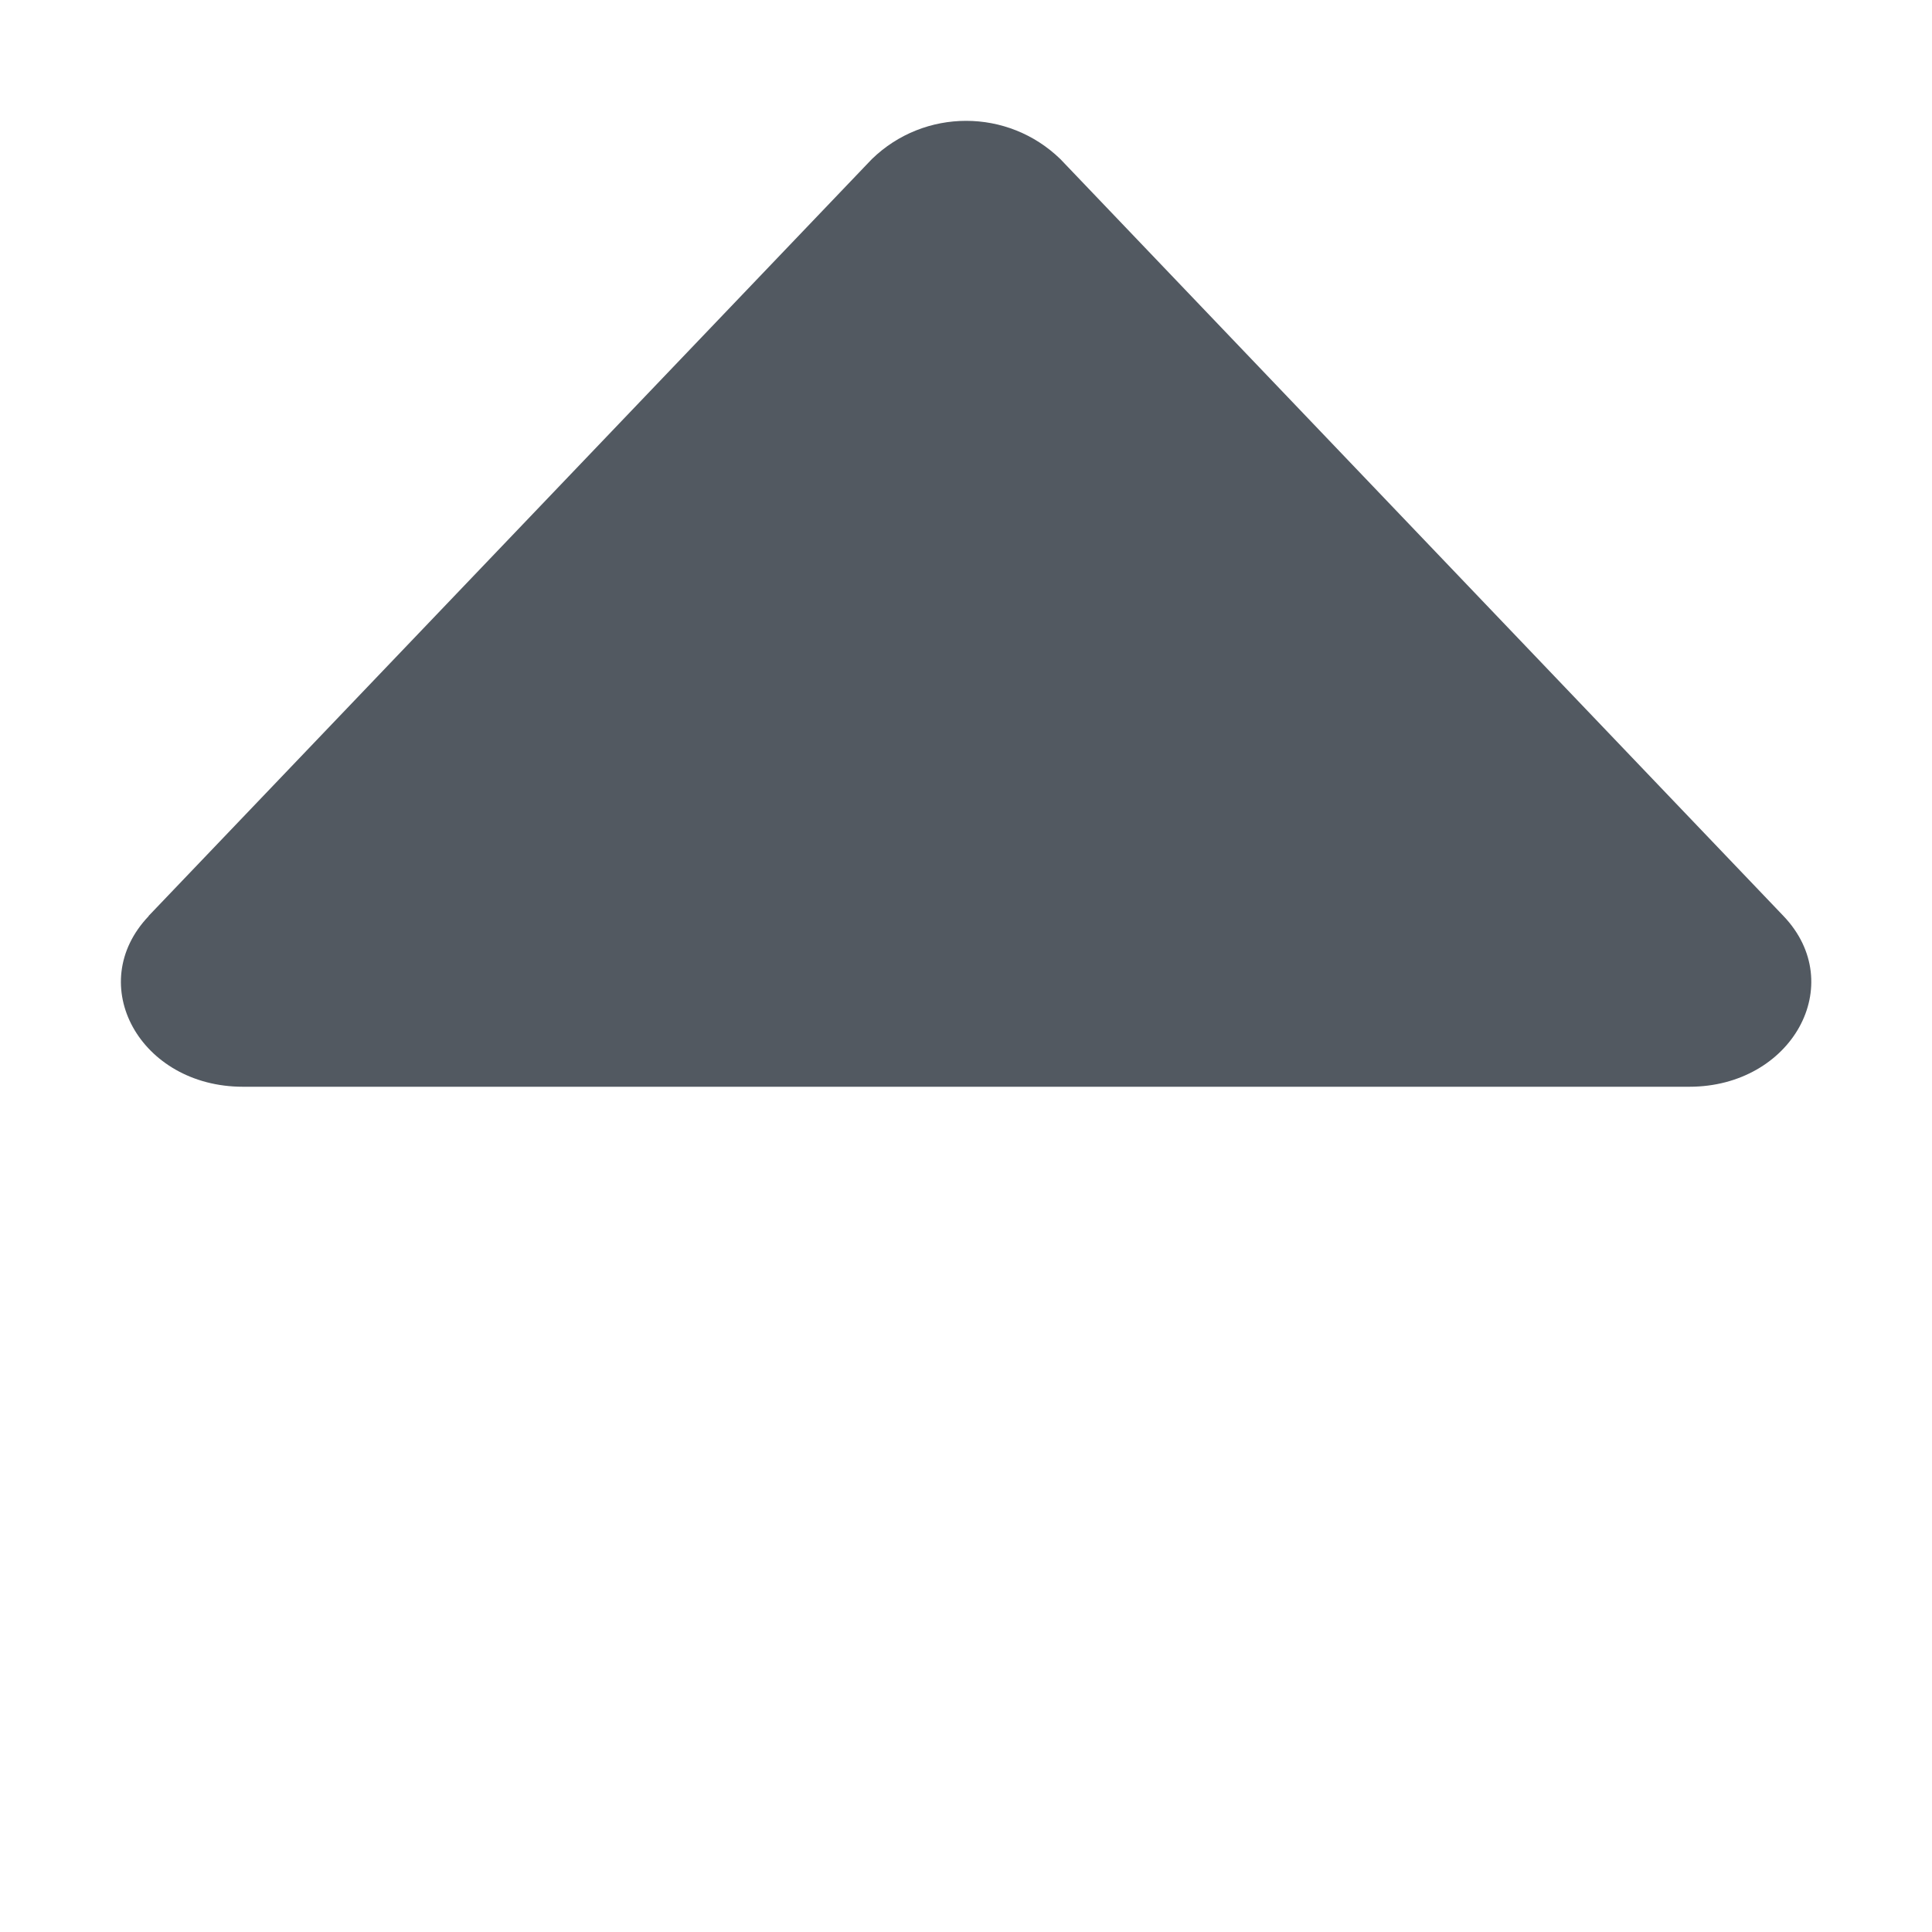
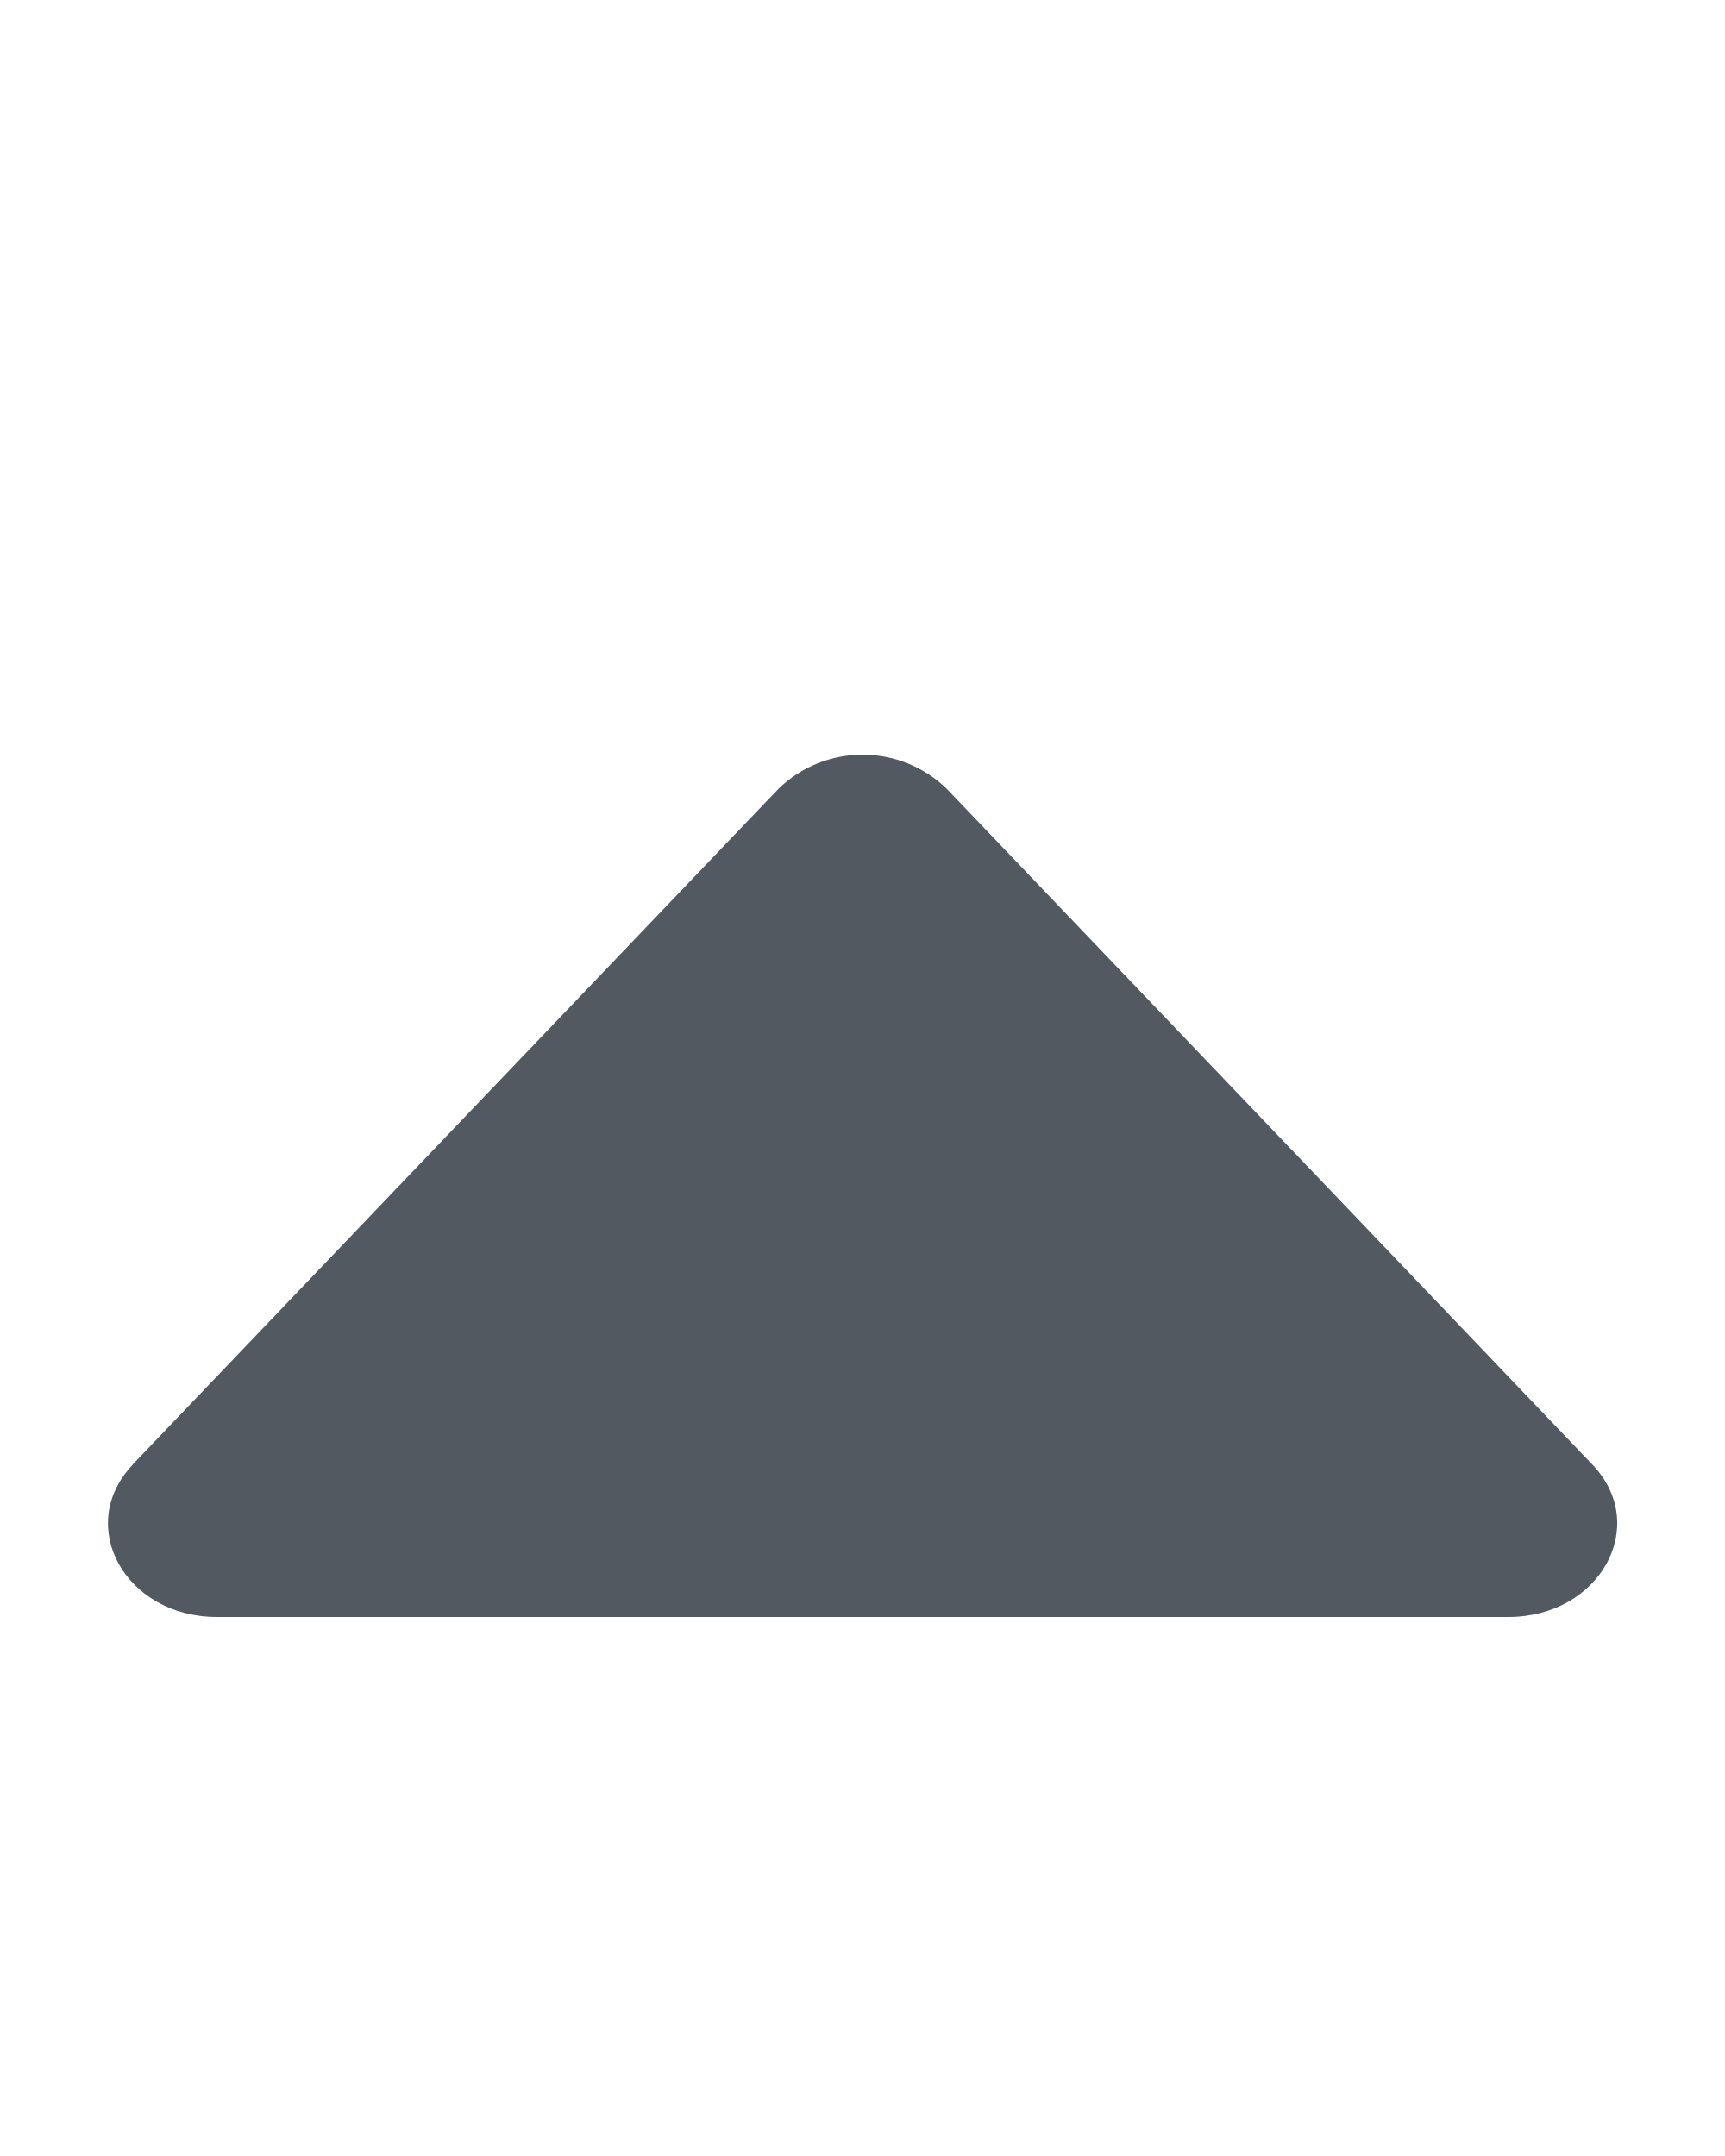
- <svg xmlns="http://www.w3.org/2000/svg" width="8" height="8" viewBox="19 6 8 8">
+ <svg xmlns="http://www.w3.org/2000/svg" width="8" height="10" viewBox="19 4 8 8">
  <path d="M19.615 9.793l2.995-3.134a.56.56 0 0 1 .781 0l2.994 3.134c.27.283.035.707-.39.707h-5.989c-.426 0-.66-.424-.39-.707" fill="#525961" fill-rule="evenodd" />
</svg>
